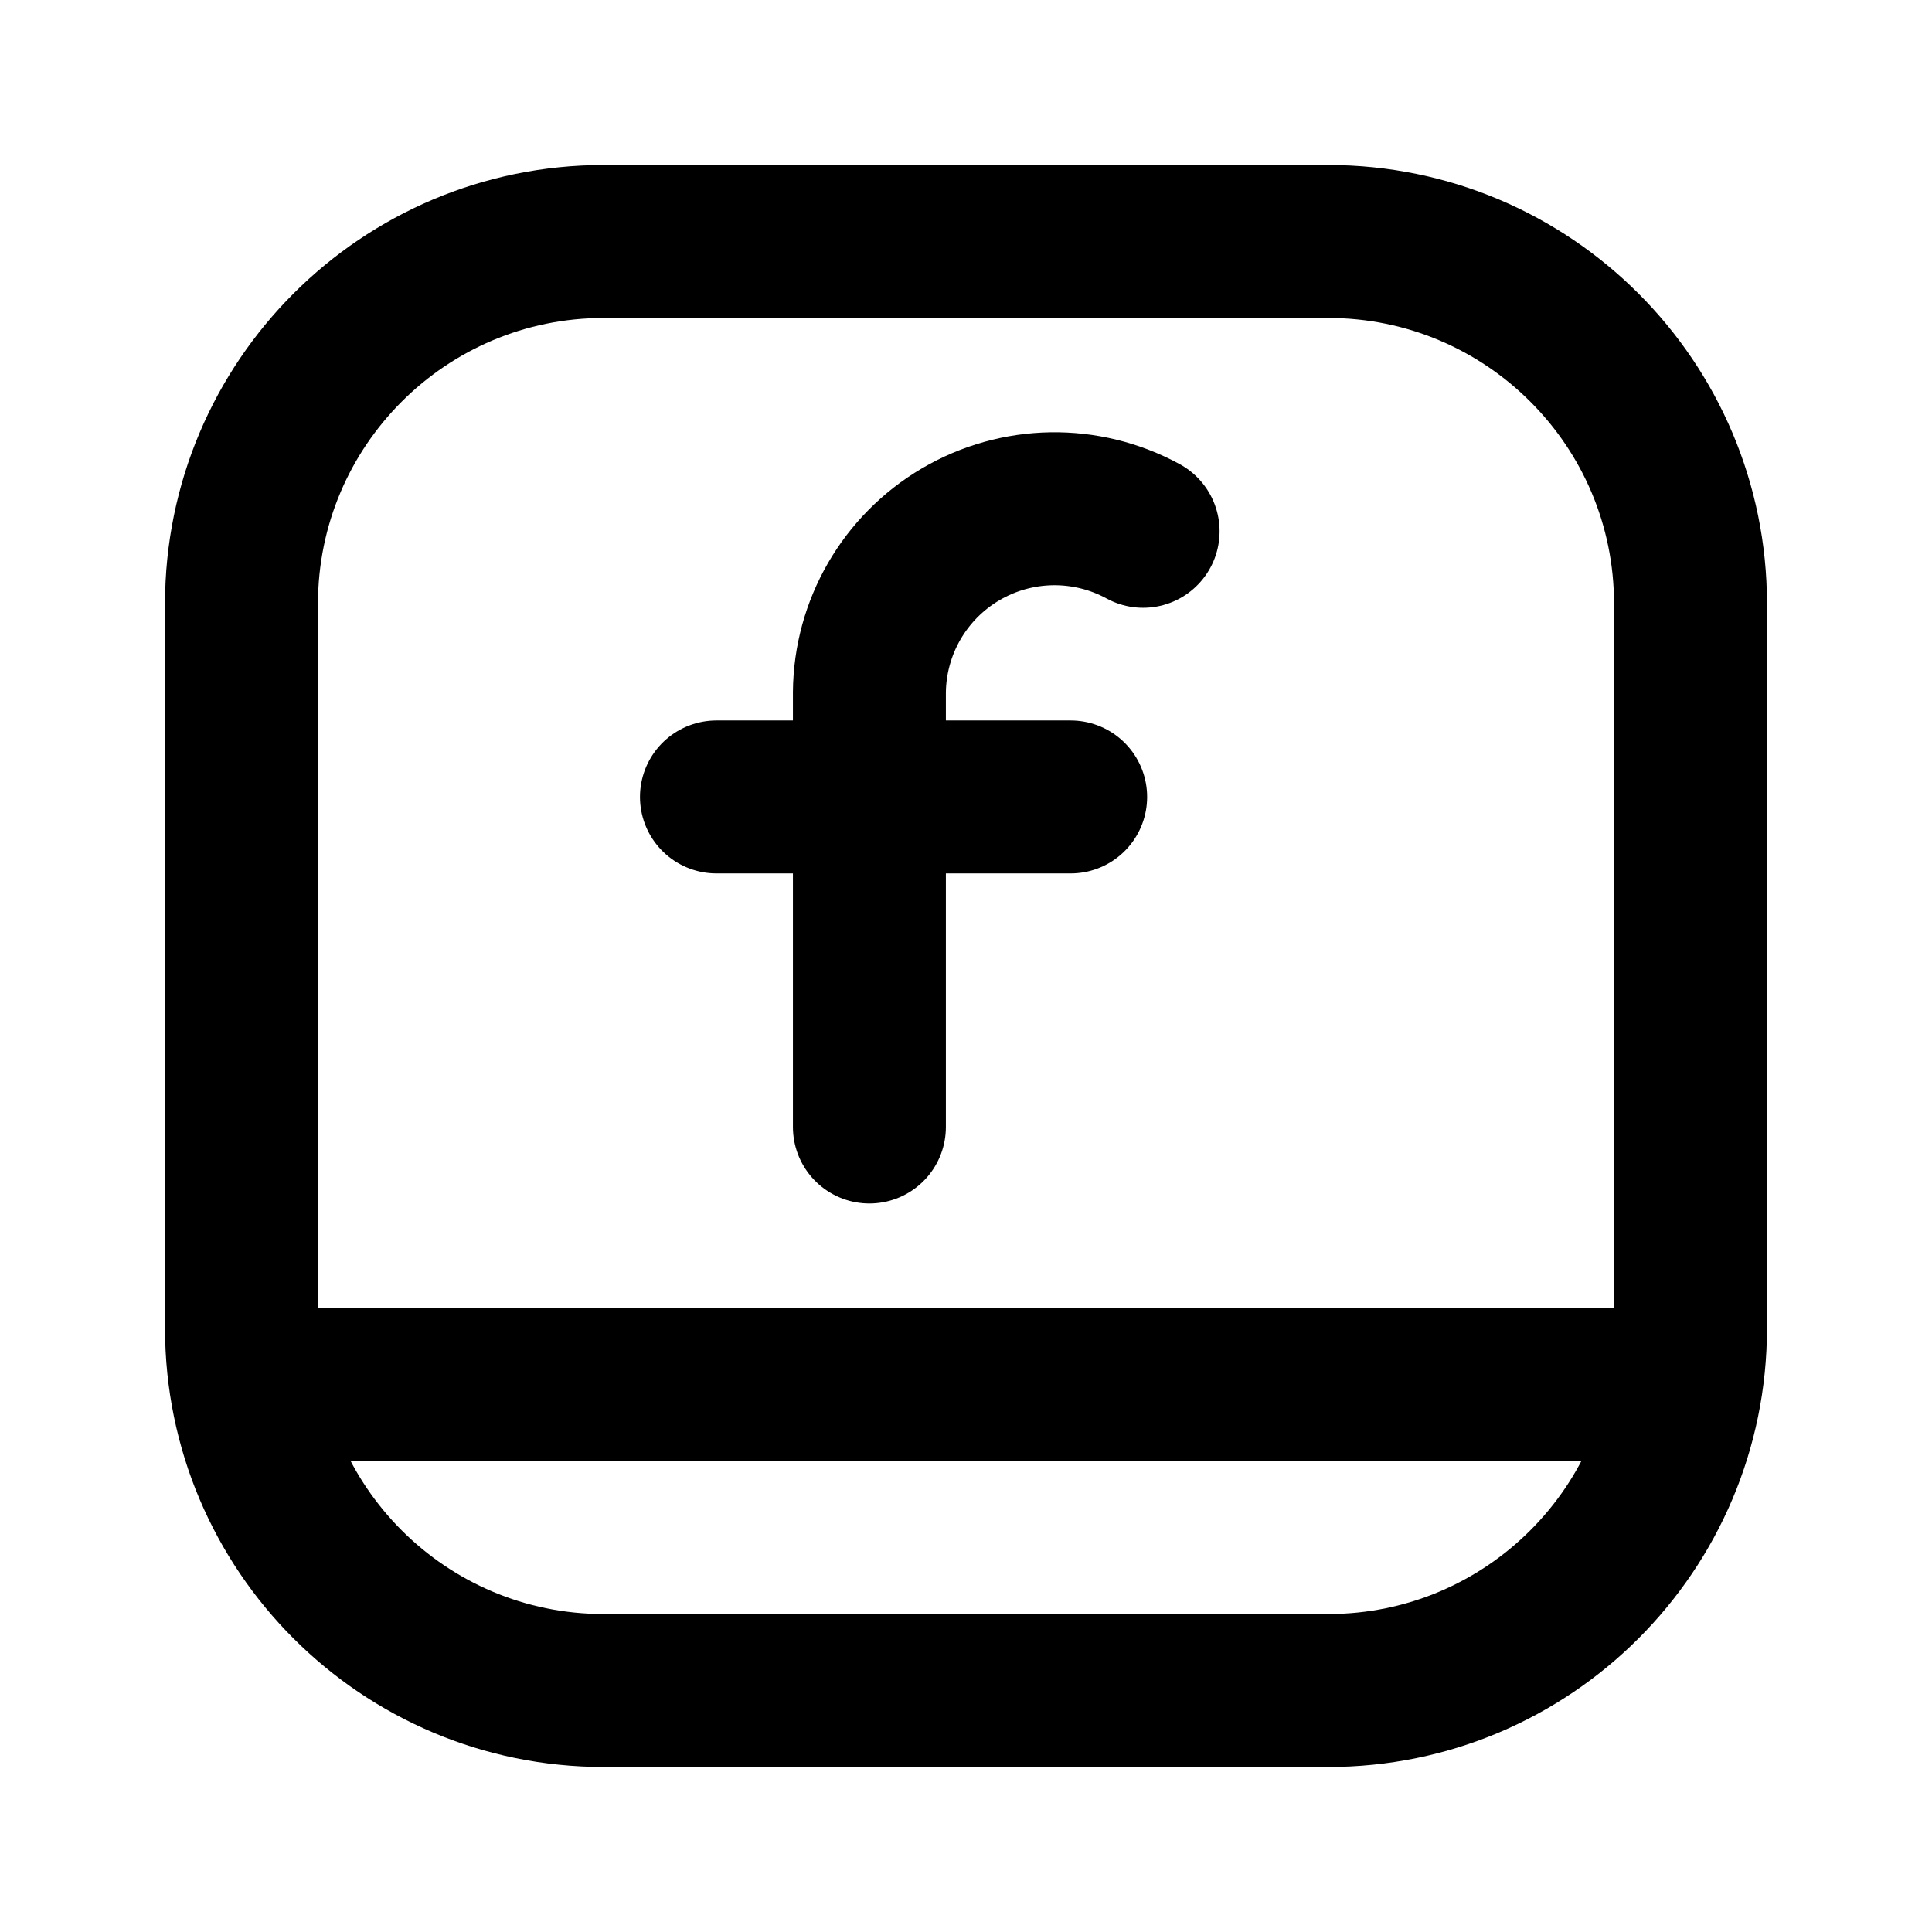
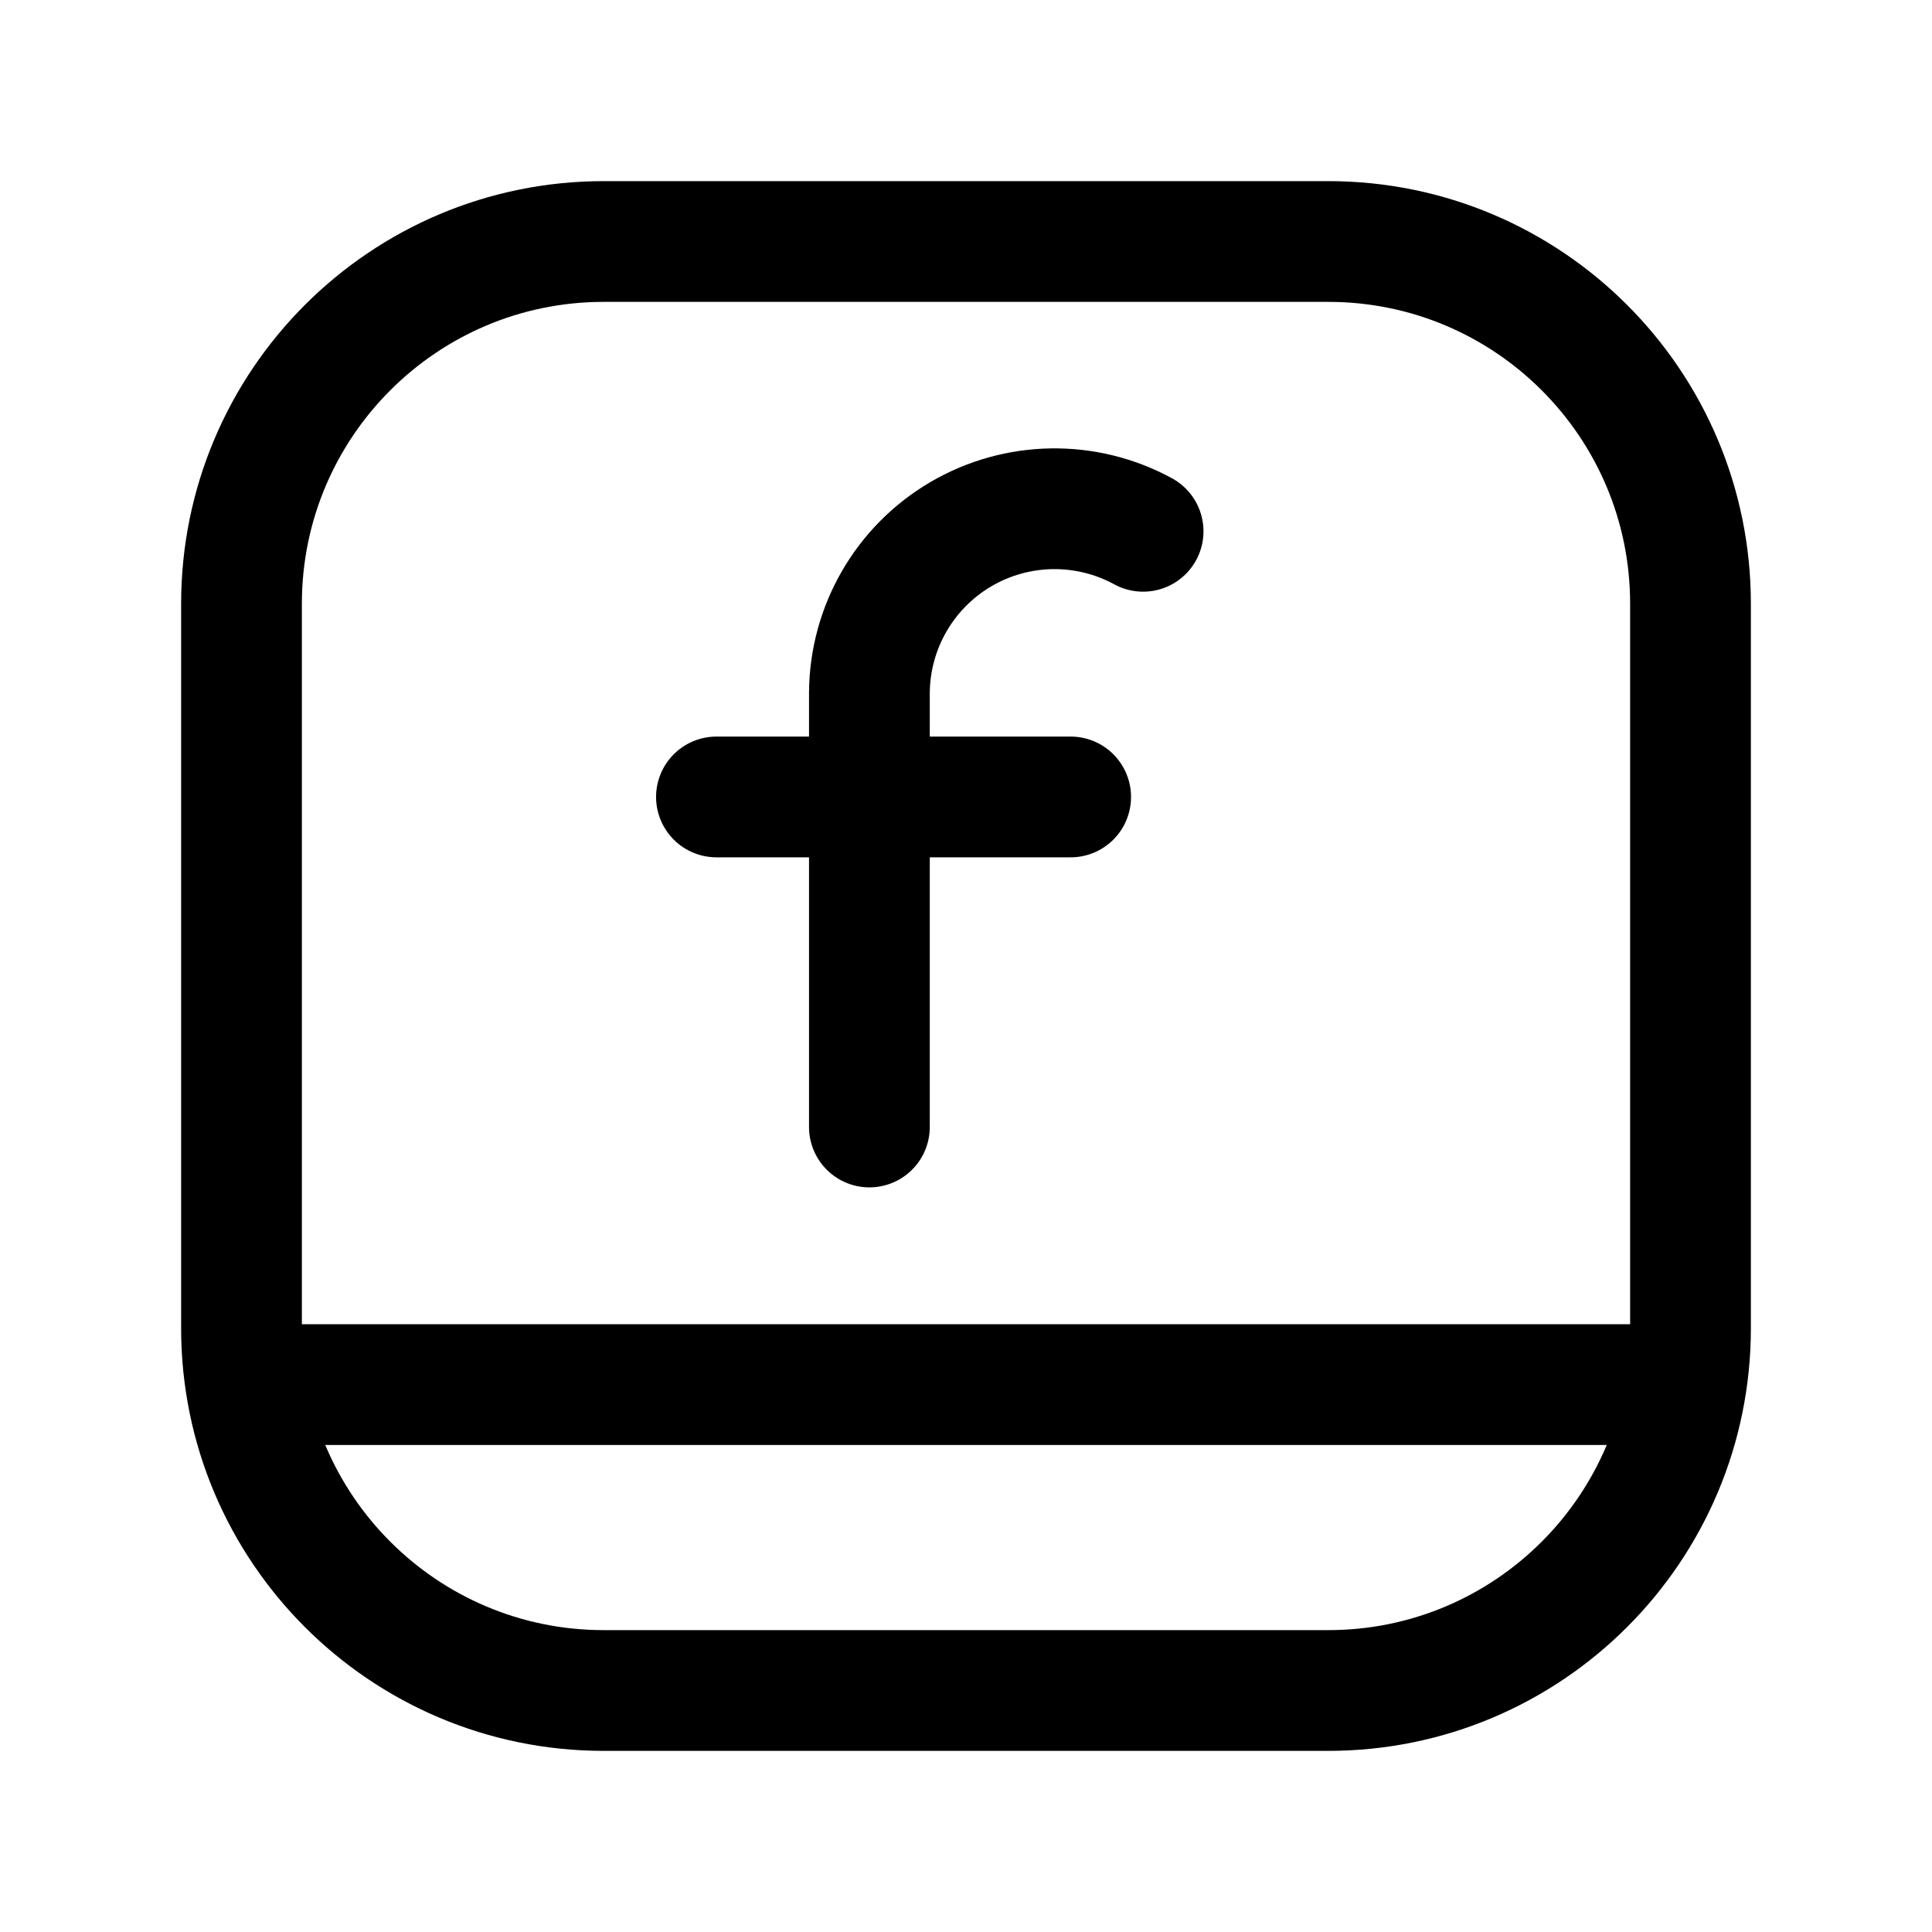
- <svg xmlns="http://www.w3.org/2000/svg" viewBox="0 0 24 24" fill="none" stroke="currentColor" stroke-width="1.9" stroke-linecap="round" stroke-linejoin="round">
+ <svg xmlns="http://www.w3.org/2000/svg" viewBox="0 0 24 24" fill="none" stroke="currentColor" stroke-width="1.5" stroke-linecap="round" stroke-linejoin="round">
  <path d="M7.5 3h9A4.5 4.5 0 0 1 21 7.5v9a4.5 4.5 0 0 1-4.5 4.5h-9A4.5 4.5 0 0 1 3 16.5v-9A4.5 4.5 0 0 1 7.5 3z" />
  <path d="M3.6 17.2h16.8" />
  <path d="M14.2 6.6a2.3 2.3 0 0 0-3.4 2v5.4" />
  <path d="M8.9 9.9h4.4" />
</svg>
